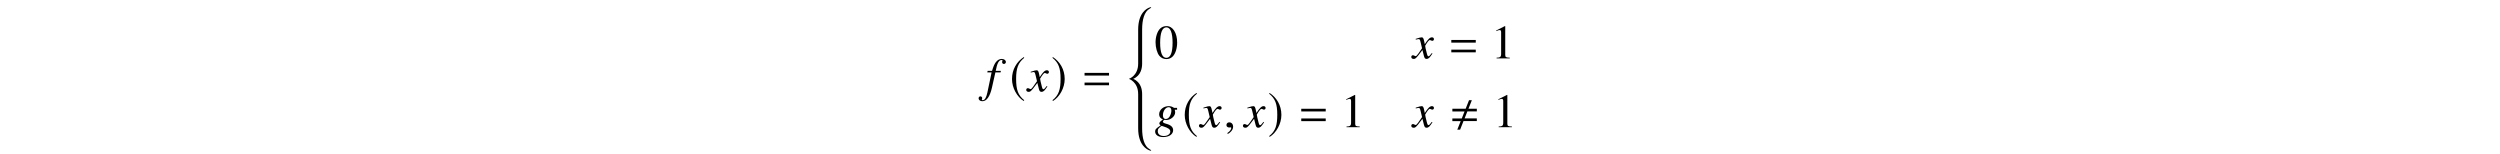
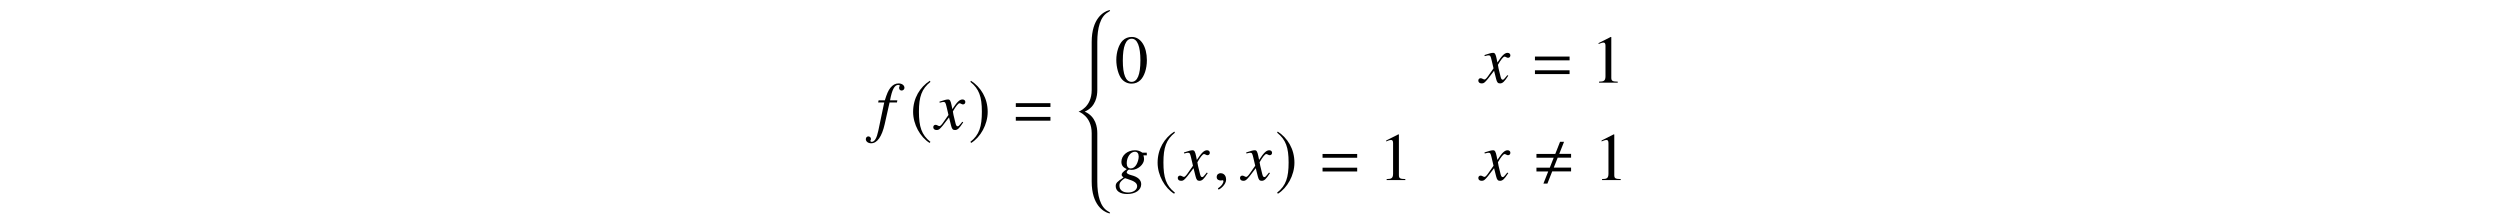
- <svg xmlns="http://www.w3.org/2000/svg" xmlns:xlink="http://www.w3.org/1999/xlink" version="1.1" width="521.204pt" height="31.964pt" viewBox="-.5 -31.464 521.204 31.964">
+ <svg xmlns="http://www.w3.org/2000/svg" xmlns:xlink="http://www.w3.org/1999/xlink" version="1.1" width="368.204pt" height="31.964pt" viewBox="-.5 -31.464 368.204 31.964">
  <defs>
    <use id="g11-48" xlink:href="#g10-48" transform="scale(1.369862)" />
    <use id="g11-49" xlink:href="#g10-49" transform="scale(1.369862)" />
-     <path id="g5-40" d="m5.121 29.33c0-.1-.159-.179-.279-.249c-1.176-.638-1.604-2.361-1.604-4.384v-7.133c0-.857-.199-2.461-1.853-3.178c1.654-.717 1.853-2.321 1.853-3.178v-7.093c0-2.022 .428-3.746 1.604-4.384c.12-.07 .279-.149 .279-.249c0-.03-.03-.04-.07-.04c-.06 0-.149 .02-.189 .04c-.667 .209-2.451 1.136-2.451 4.653v7.073c0 2.55-1.923 3.178-1.933 3.178c.01 0 1.933 .628 1.933 3.178v7.113c0 3.517 1.783 4.443 2.451 4.653c.04 .02 .13 .04 .189 .04c.04 0 .07-.01 .07-.04z" />
+     <path id="g10-48" d="m3.462-2.4c0-1.491-.662-2.516-1.615-2.516c-.4 0-.705 .124-.975 .378c-.422 .407-.698 1.244-.698 2.095c0 .793 .24 1.644 .582 2.051c.269 .32 .64 .495 1.062 .495c.371 0 .684-.124 .945-.378c.422-.4 .698-1.244 .698-2.124zm-.698 .015c0 1.52-.32 2.298-.945 2.298s-.945-.778-.945-2.291c0-1.542 .327-2.349 .953-2.349c.611 0 .938 .822 .938 2.342z" />
+     <path id="g10-49" d="m2.865 0v-.109c-.575-.007-.691-.08-.691-.429v-4.364l-.058-.015l-1.309 .662v.102c.087-.036 .167-.065 .196-.08c.131-.051 .255-.08 .327-.08c.153 0 .218 .109 .218 .342v3.295c0 .24-.058 .407-.175 .473c-.109 .065-.211 .087-.516 .095v.109h2.007z" />
    <path id="g12-60" d="m5.719-1.275v-.558h-2.55l.578-1.465h1.973v-.558h-1.743l.707-1.783h-.588l-.707 1.793h-2.77v.558h2.54l-.578 1.465h-1.963v.558h1.733l-.707 1.783h.588l.707-1.793h2.78z" />
    <path id="g12-61" d="m5.499-3.288v-.558h-5.101v.558h5.101zm0 2.022v-.558h-5.101v.558h5.101z" />
-     <path id="g10-48" d="m3.462-2.4c0-1.491-.662-2.516-1.615-2.516c-.4 0-.705 .124-.975 .378c-.422 .407-.698 1.244-.698 2.095c0 .793 .24 1.644 .582 2.051c.269 .32 .64 .495 1.062 .495c.371 0 .684-.124 .945-.378c.422-.4 .698-1.244 .698-2.124zm-.698 .015c0 1.52-.32 2.298-.945 2.298s-.945-.778-.945-2.291c0-1.542 .327-2.349 .953-2.349c.611 0 .938 .822 .938 2.342z" />
-     <path id="g10-49" d="m2.865 0v-.109c-.575-.007-.691-.08-.691-.429v-4.364l-.058-.015l-1.309 .662v.102c.087-.036 .167-.065 .196-.08c.131-.051 .255-.08 .327-.08c.153 0 .218 .109 .218 .342v3.295c0 .24-.058 .407-.175 .473c-.109 .065-.211 .087-.516 .095v.109h2.007z" />
+     <path id="g5-40" d="m5.121 29.33c0-.1-.159-.179-.279-.249c-1.176-.638-1.604-2.361-1.604-4.384v-7.133c0-.857-.199-2.461-1.853-3.178c1.654-.717 1.853-2.321 1.853-3.178v-7.093c0-2.022 .428-3.746 1.604-4.384c.12-.07 .279-.149 .279-.249c0-.03-.03-.04-.07-.04c-.06 0-.149 .02-.189 .04c-.667 .209-2.451 1.136-2.451 4.653v7.073c0 2.55-1.923 3.178-1.933 3.178c.01 0 1.933 .628 1.933 3.178v7.113c0 3.517 1.783 4.443 2.451 4.653c.04 .02 .13 .04 .189 .04c.04 0 .07-.01 .07-.04z" />
    <use id="g7-185" xlink:href="#g6-185" transform="scale(1.369862)" />
    <use id="g7-186" xlink:href="#g6-186" transform="scale(1.369862)" />
    <path id="g6-185" d="m2.145-5.215c-1.055 .684-1.796 1.862-1.796 3.345c0 1.353 .771 2.72 1.775 3.338l.087-.116c-.96-.756-1.236-1.636-1.236-3.244c0-1.615 .298-2.451 1.236-3.207l-.065-.116z" />
    <path id="g6-186" d="m.276-5.215l-.065 .116c.938 .756 1.236 1.593 1.236 3.207c0 1.607-.276 2.487-1.236 3.244l.087 .116c1.004-.618 1.775-1.985 1.775-3.338c0-1.484-.742-2.662-1.796-3.345z" />
    <path id="g9-53" d="m4.224-6.107c0-.369-.369-.648-.857-.648c-.478 0-.857 .209-1.215 .648c-.309 .399-.518 .867-.817 1.843h-.917l-.07 .319h.897l-.877 4.184c-.229 1.076-.548 1.614-.966 1.614c-.12 0-.199-.07-.199-.159c0-.04 .01-.06 .04-.11c.04-.06 .05-.1 .05-.159c0-.209-.179-.379-.389-.379s-.369 .179-.369 .408c0 .349 .339 .608 .787 .608c.887 0 1.574-.976 1.993-2.819l.717-3.188h1.086l.06-.319h-1.076c.289-1.574 .658-2.271 1.215-2.271c.139 0 .219 .05 .219 .13c0 0-.01 .05-.04 .09c-.05 .08-.06 .13-.06 .209c0 .239 .149 .399 .369 .399c.229 0 .418-.179 .418-.399z" />
    <path id="g9-54" d="m3.846 .598c-.01-.628-.488-1.066-1.445-1.315c-.438-.11-.697-.269-.697-.418s.229-.408 .359-.408c0 0 .04 0 .07 .01c.08 .02 .219 .03 .309 .03c.907 0 1.823-.797 1.823-1.574c0-.169-.03-.359-.09-.568h.498l-.01-.389h-.608c-.03 0-.08-.02-.159-.08c-.269-.179-.598-.279-.976-.279c-1.106 0-1.993 .767-1.993 1.704c.01 .518 .229 .817 .797 1.076c-.578 .399-.757 .598-.757 .837c0 .13 .09 .249 .279 .389c-.956 .628-1.156 .837-1.156 1.275c0 .717 .648 1.166 1.674 1.166c1.255 0 2.082-.588 2.082-1.455zm-.598 .299c0 .538-.568 .936-1.335 .936c-.797 0-1.275-.379-1.275-1.016c0-.239 .05-.408 .209-.598c.13-.169 .548-.498 .628-.498c0 0 .03 .01 .05 .02l.289 .09c1.056 .329 1.425 .608 1.435 1.066zm-.07-3.238c-.219 .408-.528 .628-.867 .628c-.389 0-.598-.289-.598-.767c0-.907 .558-1.694 1.196-1.694c.369 0 .558 .239 .568 .707c0 .349-.12 .787-.299 1.126z" />
    <path id="g9-71" d="m4.144-1.026l-.139-.08c-.08 .1-.13 .149-.219 .269c-.229 .299-.339 .399-.468 .399c-.139 0-.229-.13-.299-.408c-.02-.09-.03-.139-.04-.159c-.239-.936-.359-1.474-.359-1.624c.438-.767 .797-1.205 .976-1.205c.06 0 .149 .03 .239 .08c.12 .07 .189 .09 .279 .09c.199 0 .339-.149 .339-.359c0-.219-.169-.369-.408-.369c-.438 0-.807 .359-1.504 1.425l-.11-.548c-.139-.677-.249-.877-.518-.877c-.229 0-.548 .08-1.166 .289l-.11 .04l.04 .149l.169-.04c.189-.05 .309-.07 .389-.07c.249 0 .309 .09 .448 .687l.289 1.225l-.817 1.166c-.209 .299-.399 .478-.508 .478c-.06 0-.159-.03-.259-.09c-.13-.07-.229-.1-.319-.1c-.199 0-.339 .149-.339 .349c0 .259 .189 .418 .498 .418s.428-.09 .927-.687l.897-1.176l.299 1.196c.13 .518 .259 .667 .578 .667c.379 0 .638-.239 1.215-1.136z" />
    <path id="g9-150" d="m1.943-.06c0-.827-.578-.956-.807-.956c-.249 0-.578 .149-.578 .578c0 .399 .359 .498 .618 .498c.07 0 .12-.01 .149-.02c.04-.01 .07-.02 .09-.02c.07 0 .139 .05 .139 .139c0 .189-.159 .638-.817 1.056l.09 .189c.299-.1 1.116-.757 1.116-1.465z" />
  </defs>
  <g id="page164">
-     <use x="204.985" y="-12.423" xlink:href="#g9-53" />
-     <use x="210.006" y="-12.423" xlink:href="#g7-185" />
-     <use x="213.722" y="-12.423" xlink:href="#g9-71" />
-     <use x="218.629" y="-12.423" xlink:href="#g7-186" />
-     <use x="225.212" y="-12.423" xlink:href="#g12-61" />
-     <use x="234.375" y="-29.41" xlink:href="#g5-40" />
-     <use x="240.173" y="-19.288" xlink:href="#g11-48" />
-     <use x="293.998" y="-19.288" xlink:href="#g9-71" />
-     <use x="301.672" y="-19.288" xlink:href="#g12-61" />
-     <use x="310.337" y="-19.288" xlink:href="#g11-49" />
-     <use x="240.233" y="-4.942" xlink:href="#g9-54" />
-     <use x="246.016" y="-4.942" xlink:href="#g7-185" />
-     <use x="249.732" y="-4.942" xlink:href="#g9-71" />
-     <use x="254.639" y="-4.942" xlink:href="#g9-150" />
-     <use x="258.899" y="-4.942" xlink:href="#g9-71" />
-     <use x="263.806" y="-4.942" xlink:href="#g7-186" />
-     <use x="270.389" y="-4.942" xlink:href="#g12-61" />
-     <use x="279.054" y="-4.942" xlink:href="#g11-49" />
-     <use x="293.998" y="-4.942" xlink:href="#g9-71" />
-     <use x="301.672" y="-4.942" xlink:href="#g12-60" />
-     <use x="310.776" y="-4.942" xlink:href="#g11-49" />
+     <use x="128.485" y="-12.423" xlink:href="#g9-53" />
+     <use x="133.506" y="-12.423" xlink:href="#g7-185" />
+     <use x="137.222" y="-12.423" xlink:href="#g9-71" />
+     <use x="142.129" y="-12.423" xlink:href="#g7-186" />
+     <use x="148.712" y="-12.423" xlink:href="#g12-61" />
+     <use x="157.875" y="-29.41" xlink:href="#g5-40" />
+     <use x="163.673" y="-19.288" xlink:href="#g11-48" />
+     <use x="217.498" y="-19.288" xlink:href="#g9-71" />
+     <use x="225.172" y="-19.288" xlink:href="#g12-61" />
+     <use x="233.837" y="-19.288" xlink:href="#g11-49" />
+     <use x="163.733" y="-4.942" xlink:href="#g9-54" />
+     <use x="169.516" y="-4.942" xlink:href="#g7-185" />
+     <use x="173.232" y="-4.942" xlink:href="#g9-71" />
+     <use x="178.139" y="-4.942" xlink:href="#g9-150" />
+     <use x="182.399" y="-4.942" xlink:href="#g9-71" />
+     <use x="187.306" y="-4.942" xlink:href="#g7-186" />
+     <use x="193.889" y="-4.942" xlink:href="#g12-61" />
+     <use x="202.554" y="-4.942" xlink:href="#g11-49" />
+     <use x="217.498" y="-4.942" xlink:href="#g9-71" />
+     <use x="225.172" y="-4.942" xlink:href="#g12-60" />
+     <use x="234.276" y="-4.942" xlink:href="#g11-49" />
  </g>
</svg>
